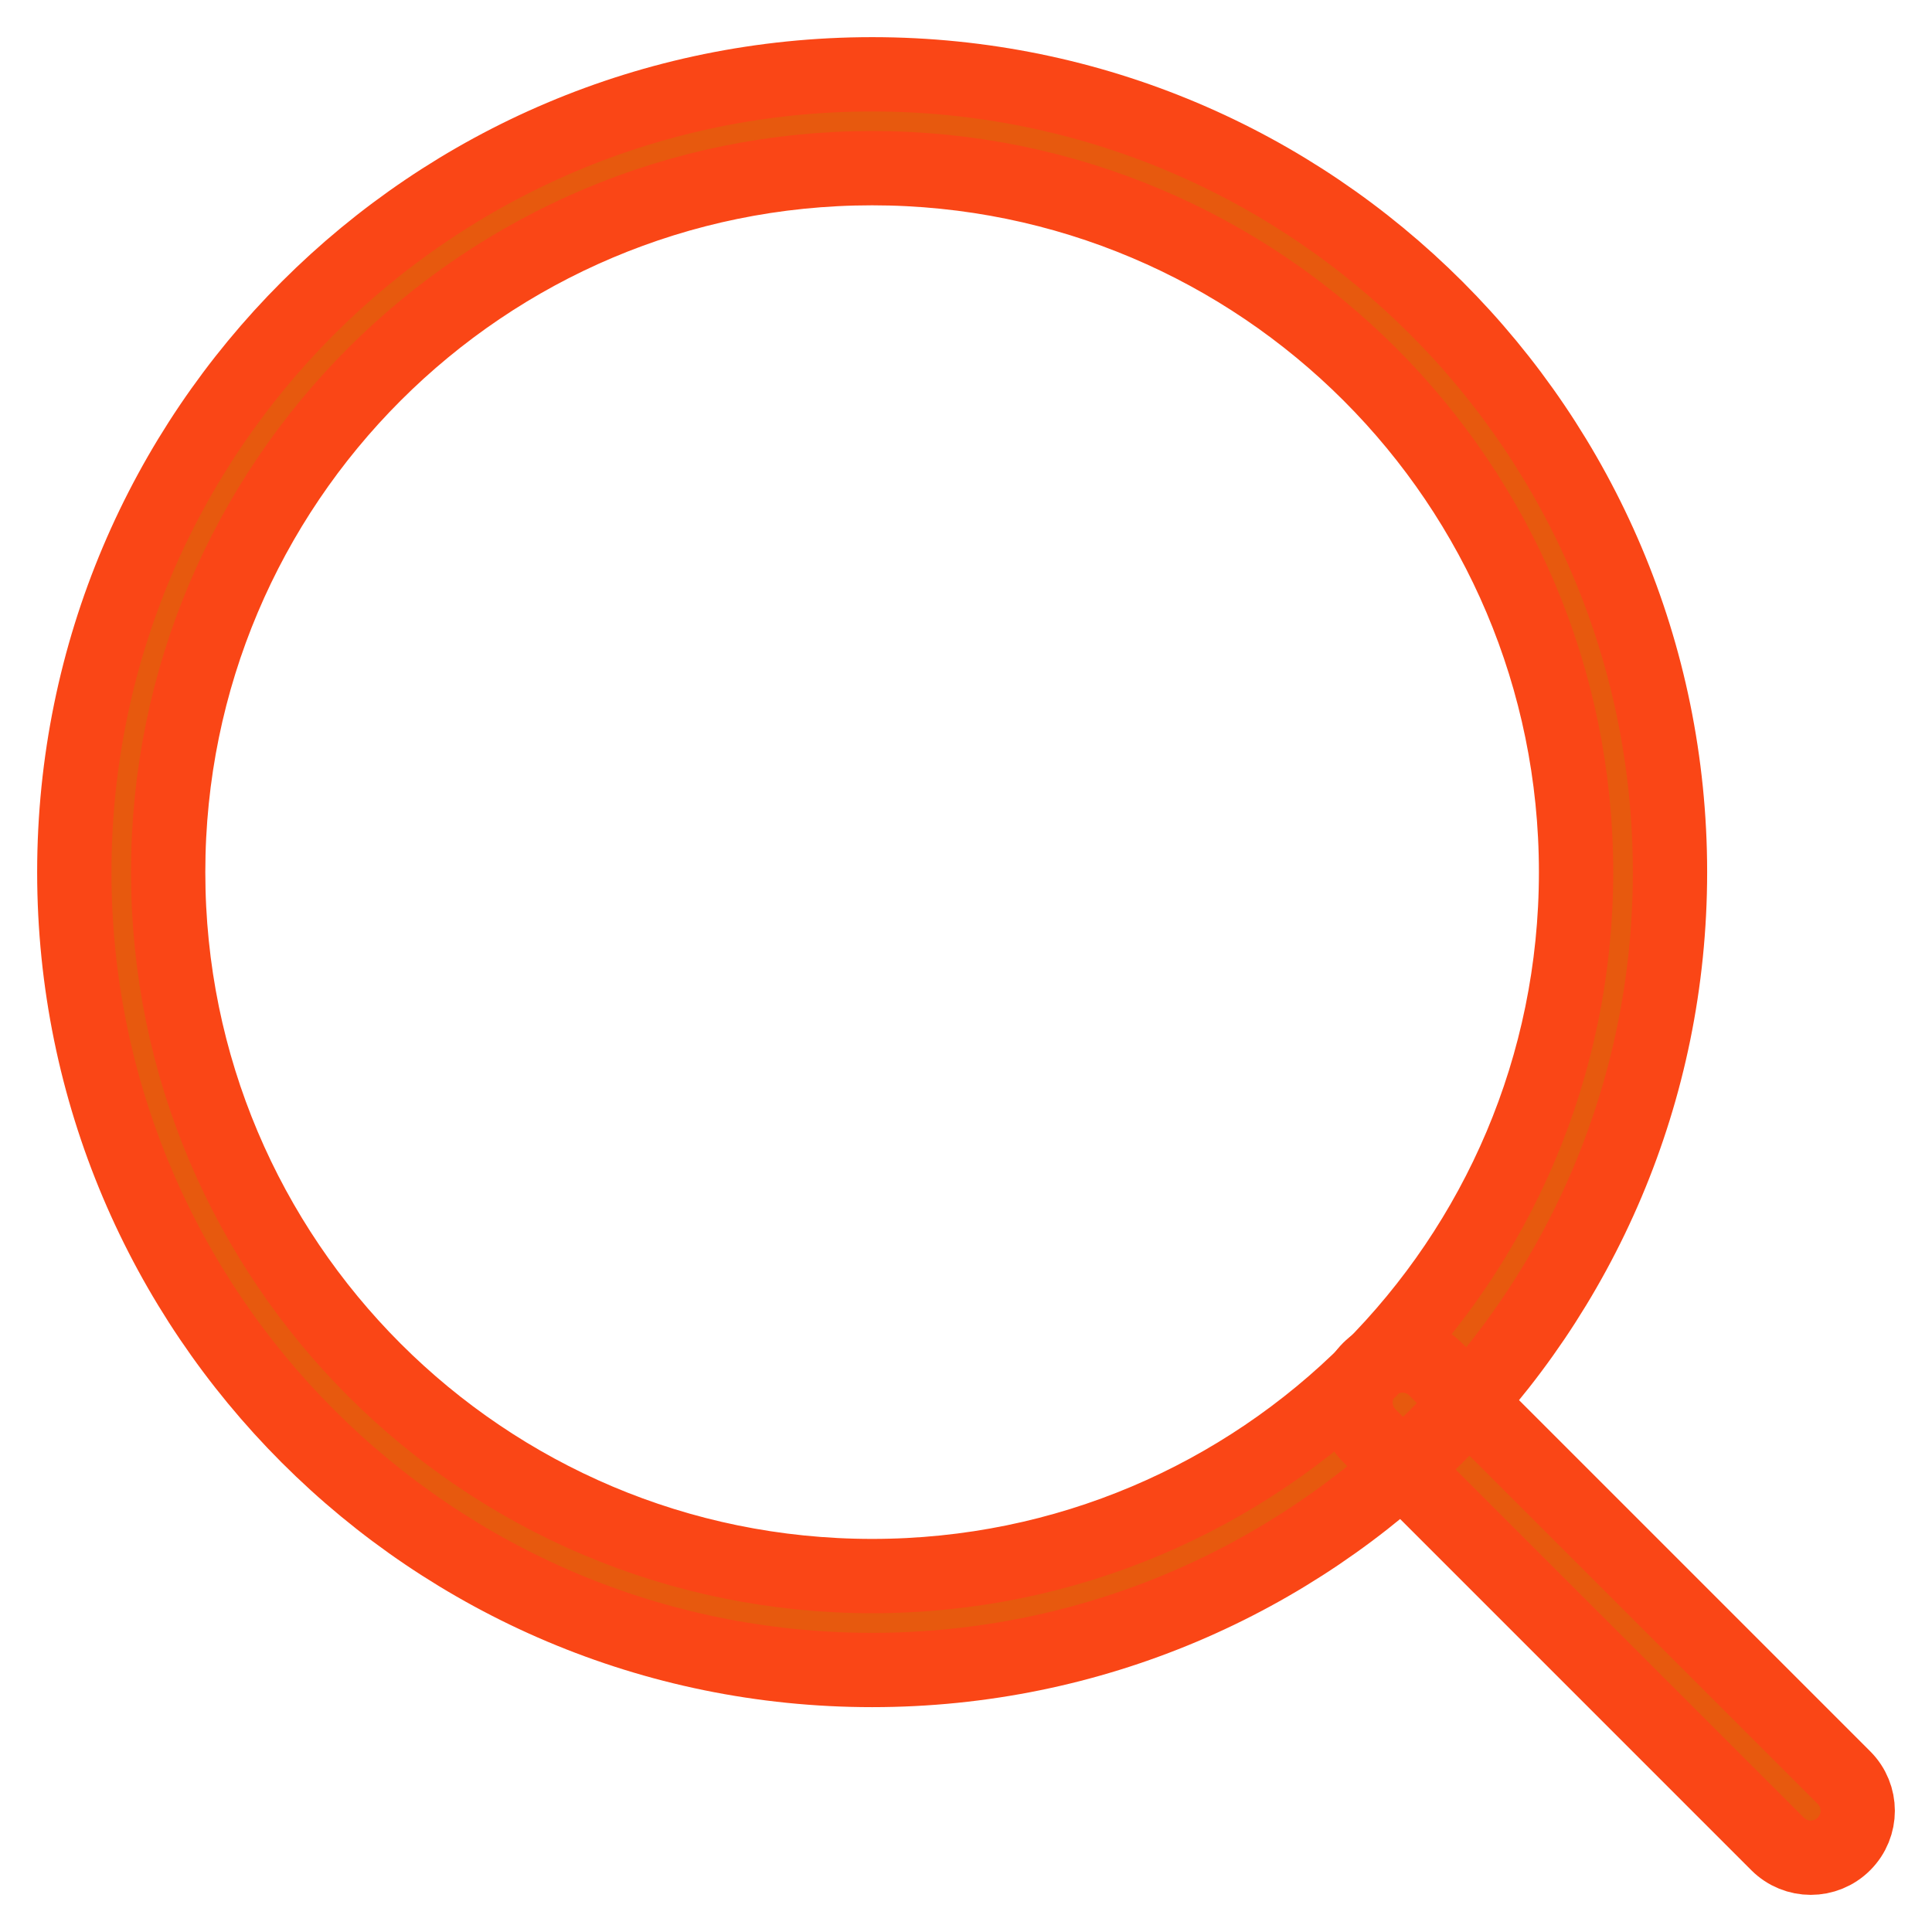
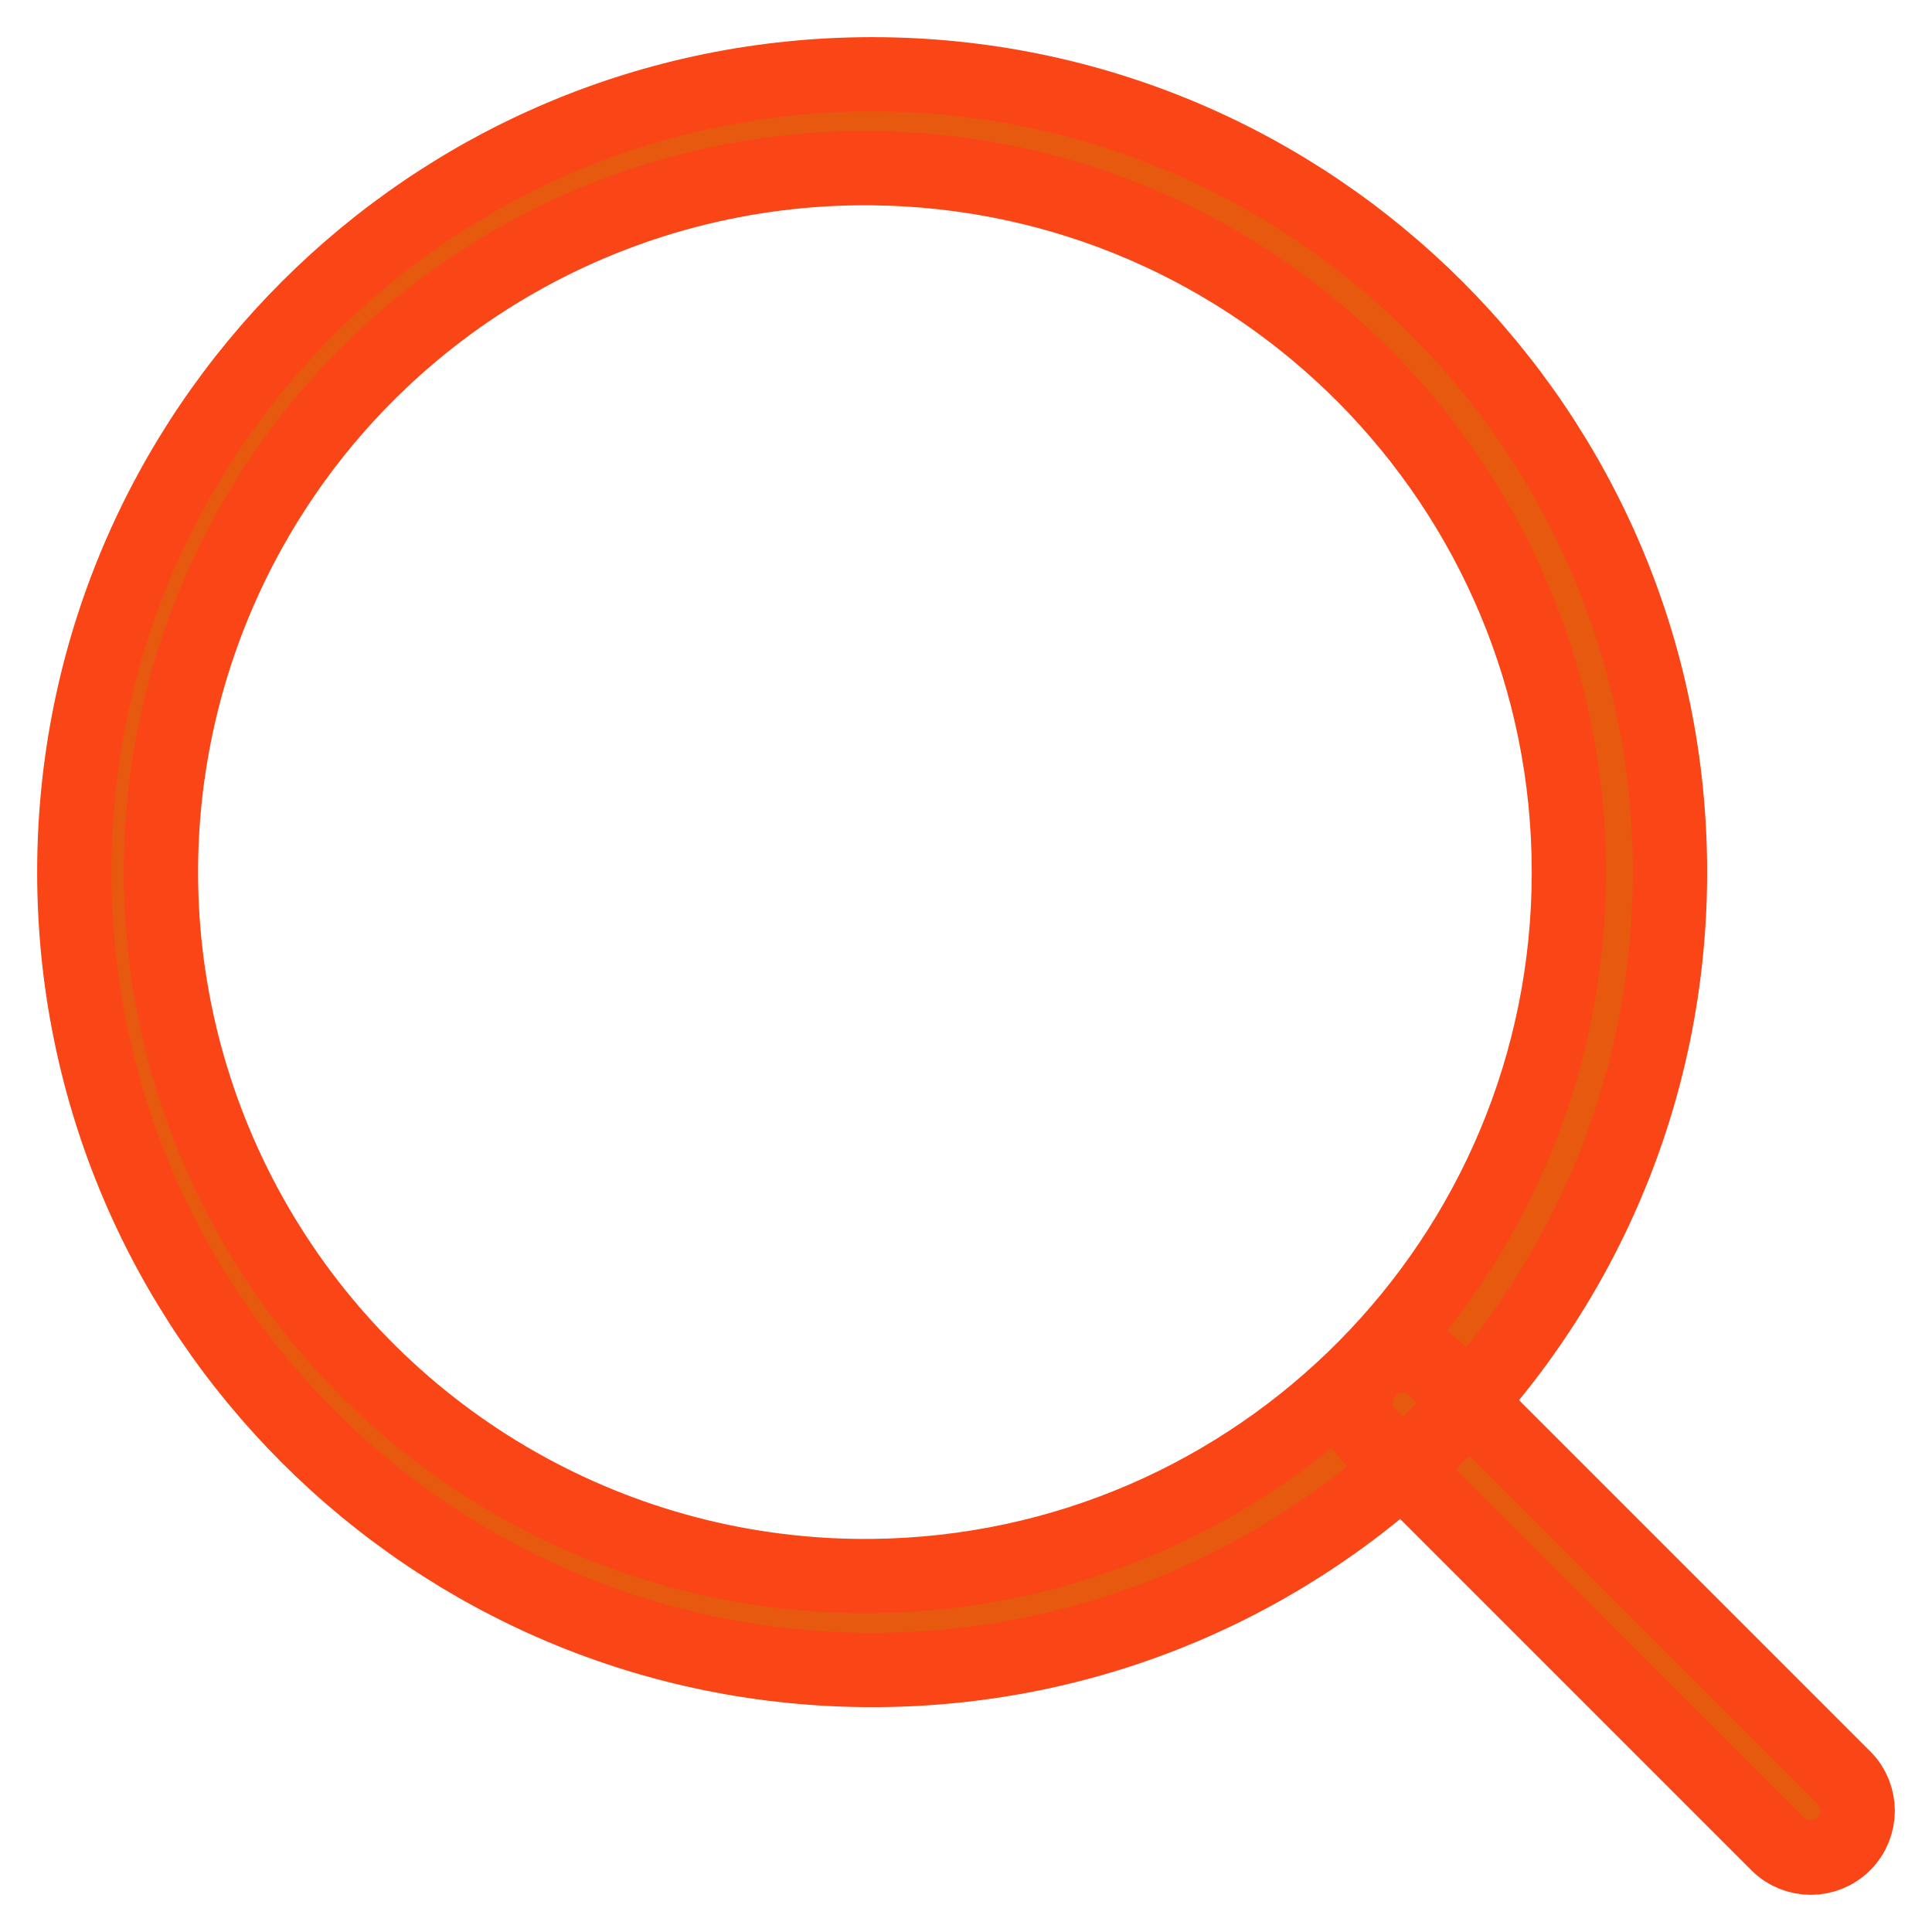
- <svg xmlns="http://www.w3.org/2000/svg" width="26" height="26" viewBox="0 0 26 26" fill="none">
-   <path fill-rule="evenodd" clip-rule="evenodd" d="M1 11.737C1 5.807 5.807 1 11.737 1C17.667 1 22.474 5.807 22.474 11.737C22.474 17.667 17.667 22.474 11.737 22.474C5.807 22.474 1 17.667 1 11.737ZM11.737 2.263C6.505 2.263 2.263 6.505 2.263 11.737C2.263 16.969 6.505 21.21 11.737 21.21C16.969 21.21 21.21 16.969 21.21 11.737C21.21 6.505 16.969 2.263 11.737 2.263Z" fill="#E7590E" />
-   <path fill-rule="evenodd" clip-rule="evenodd" d="M18.427 18.427C18.674 18.18 19.074 18.18 19.32 18.427L24.815 23.922C25.062 24.169 25.062 24.568 24.815 24.815C24.568 25.062 24.169 25.062 23.922 24.815L18.427 19.32C18.18 19.074 18.18 18.674 18.427 18.427Z" fill="#E7590E" />
-   <path fill-rule="evenodd" clip-rule="evenodd" d="M1 11.737C1 5.807 5.807 1 11.737 1C17.667 1 22.474 5.807 22.474 11.737C22.474 17.667 17.667 22.474 11.737 22.474C5.807 22.474 1 17.667 1 11.737ZM11.737 2.263C6.505 2.263 2.263 6.505 2.263 11.737C2.263 16.969 6.505 21.21 11.737 21.21C16.969 21.21 21.21 16.969 21.21 11.737C21.21 6.505 16.969 2.263 11.737 2.263Z" stroke="#FA4616" stroke-linecap="round" stroke-linejoin="round" />
-   <path fill-rule="evenodd" clip-rule="evenodd" d="M18.427 18.427C18.674 18.18 19.074 18.18 19.32 18.427L24.815 23.922C25.062 24.169 25.062 24.568 24.815 24.815C24.568 25.062 24.169 25.062 23.922 24.815L18.427 19.32C18.18 19.074 18.18 18.674 18.427 18.427Z" stroke="#FA4616" stroke-linecap="round" stroke-linejoin="round" />
+ <svg xmlns="http://www.w3.org/2000/svg" width="26" height="26" fill="none">
+   <path fill-rule="evenodd" clip-rule="evenodd" d="M1 11.737C1 5.807 5.807 1 11.737 1s10.737 4.807 10.737 10.737-4.807 10.737-10.737 10.737S1 17.667 1 11.737zm10.737-9.474a9.474 9.474 0 100 18.947 9.474 9.474 0 000-18.947z" fill="#E7590E" />
+   <path fill-rule="evenodd" clip-rule="evenodd" d="M18.427 18.427a.631.631 0 01.893 0l5.495 5.495a.631.631 0 11-.893.893l-5.495-5.495a.631.631 0 010-.893z" fill="#E7590E" />
+   <path clip-rule="evenodd" d="M1 11.737C1 5.807 5.807 1 11.737 1s10.737 4.807 10.737 10.737-4.807 10.737-10.737 10.737S1 17.667 1 11.737zm10.737-9.474a9.474 9.474 0 100 18.947 9.474 9.474 0 000-18.947z" stroke="#FA4616" stroke-linecap="round" stroke-linejoin="round" />
+   <path clip-rule="evenodd" d="M18.427 18.427a.631.631 0 01.893 0l5.495 5.495a.631.631 0 11-.893.893l-5.495-5.495a.631.631 0 010-.893z" stroke="#FA4616" stroke-linecap="round" stroke-linejoin="round" />
</svg>
